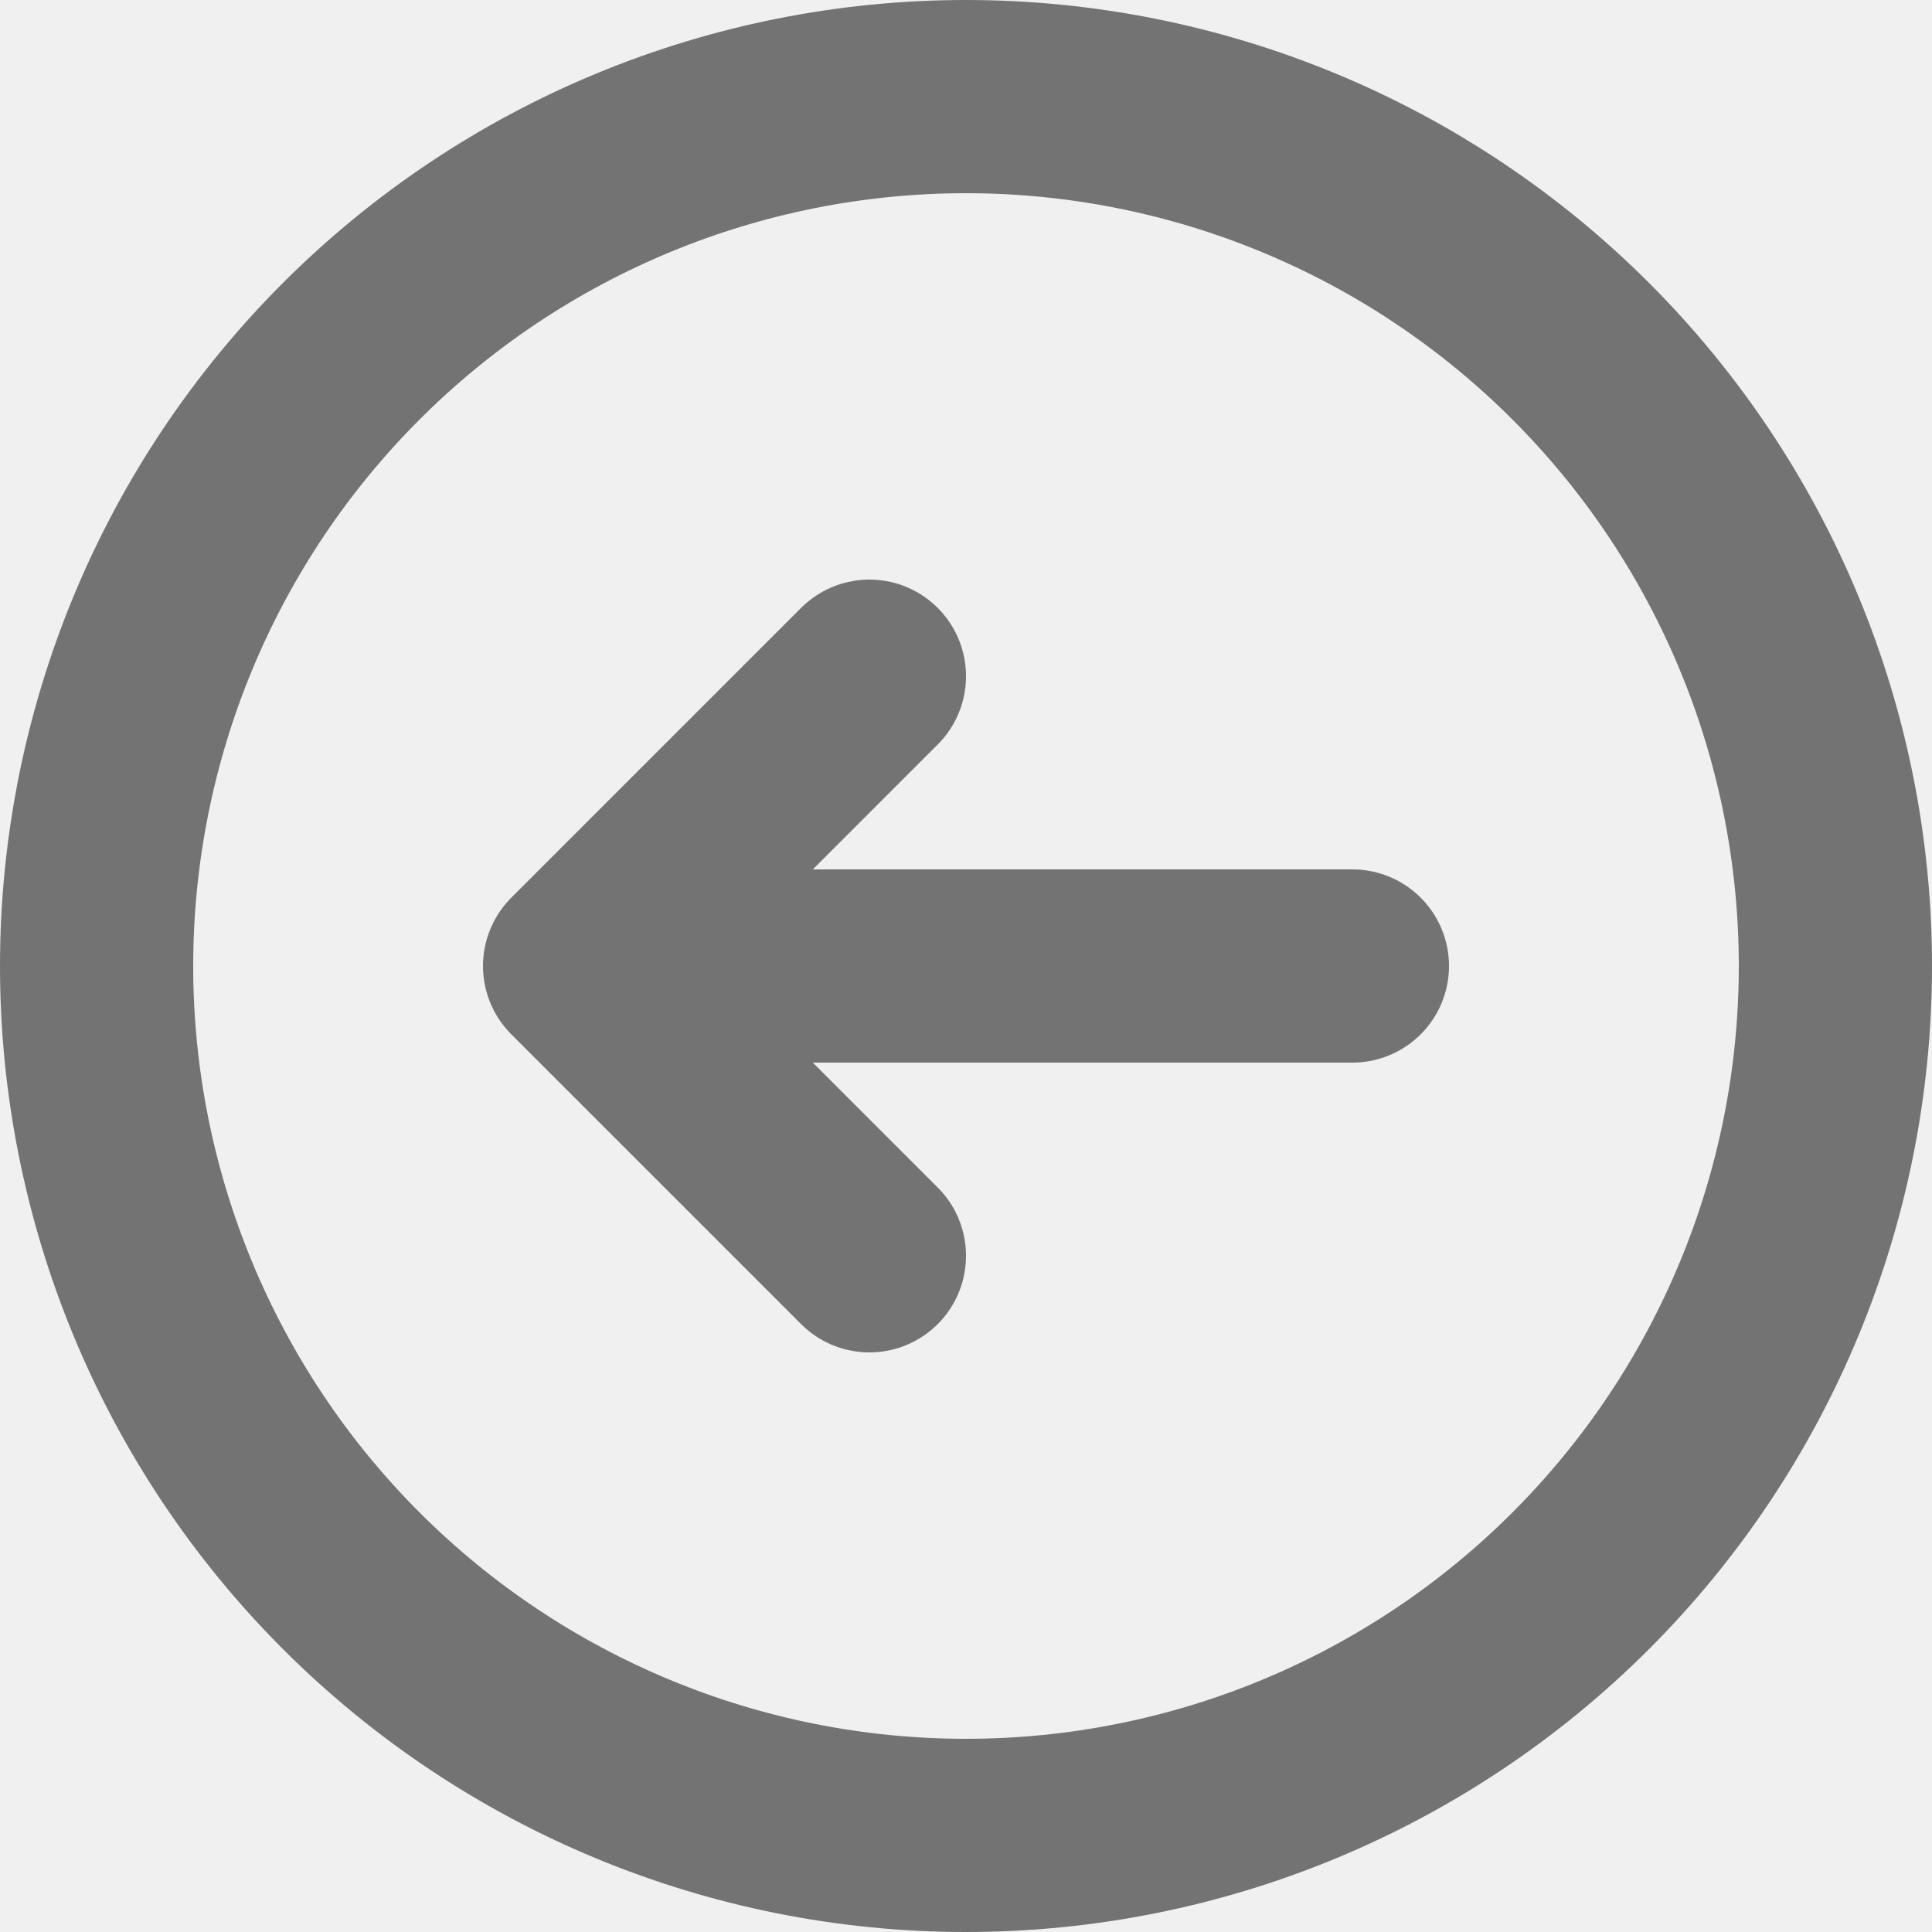
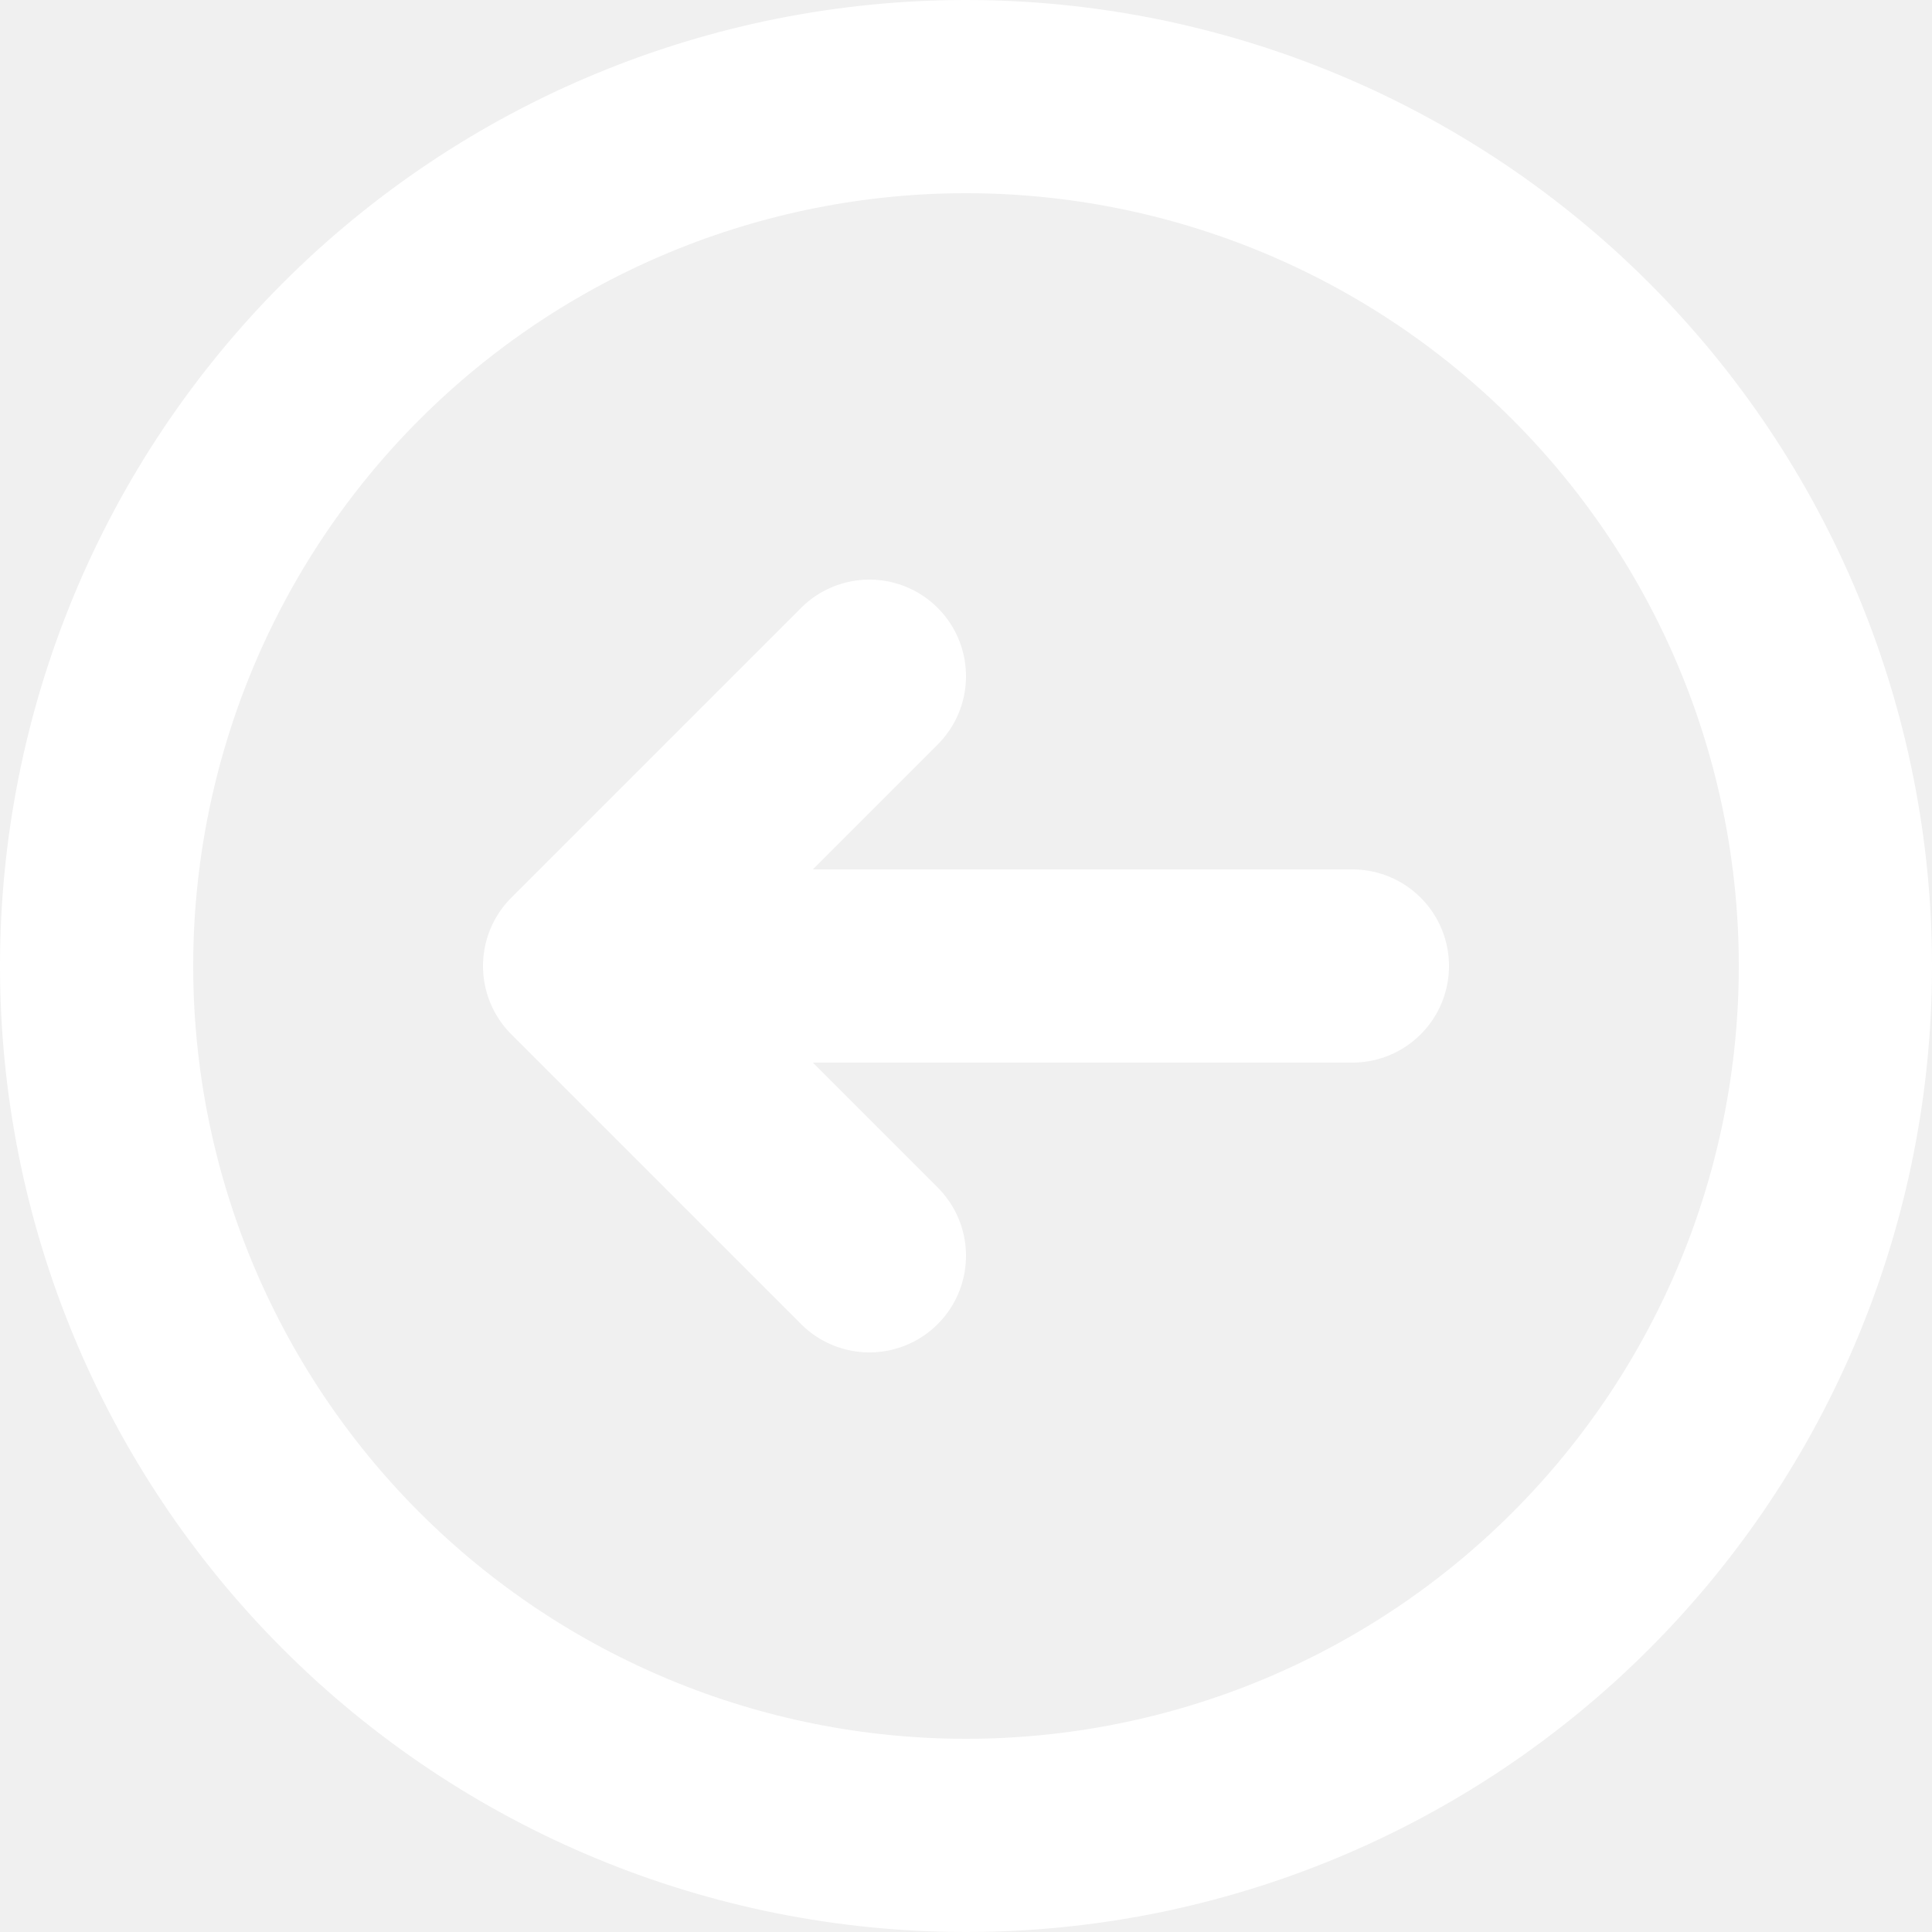
<svg xmlns="http://www.w3.org/2000/svg" width="20" height="20" viewBox="0 0 20 20" fill="none">
-   <path d="M9 13L6 10M6 10L9 7M6 10H14M1 10C1 8.818 1.233 7.648 1.685 6.556C2.137 5.464 2.8 4.472 3.636 3.636C4.472 2.8 5.464 2.137 6.556 1.685C7.648 1.233 8.818 1 10 1C11.182 1 12.352 1.233 13.444 1.685C14.536 2.137 15.528 2.8 16.364 3.636C17.2 4.472 17.863 5.464 18.315 6.556C18.767 7.648 19 8.818 19 10C19 12.387 18.052 14.676 16.364 16.364C14.676 18.052 12.387 19 10 19C7.613 19 5.324 18.052 3.636 16.364C1.948 14.676 1 12.387 1 10Z" stroke="#737373" stroke-width="2" stroke-linecap="round" stroke-linejoin="round" />
+   <path d="M9 13L6 10M6 10L9 7M6 10H14M1 10C1 8.818 1.233 7.648 1.685 6.556C2.137 5.464 2.8 4.472 3.636 3.636C4.472 2.8 5.464 2.137 6.556 1.685C7.648 1.233 8.818 1 10 1C11.182 1 12.352 1.233 13.444 1.685C14.536 2.137 15.528 2.8 16.364 3.636C17.2 4.472 17.863 5.464 18.315 6.556C18.767 7.648 19 8.818 19 10C19 12.387 18.052 14.676 16.364 16.364C14.676 18.052 12.387 19 10 19C7.613 19 5.324 18.052 3.636 16.364C1.948 14.676 1 12.387 1 10Z" stroke="white" stroke-width="2" stroke-linecap="round" stroke-linejoin="round" />
</svg>
